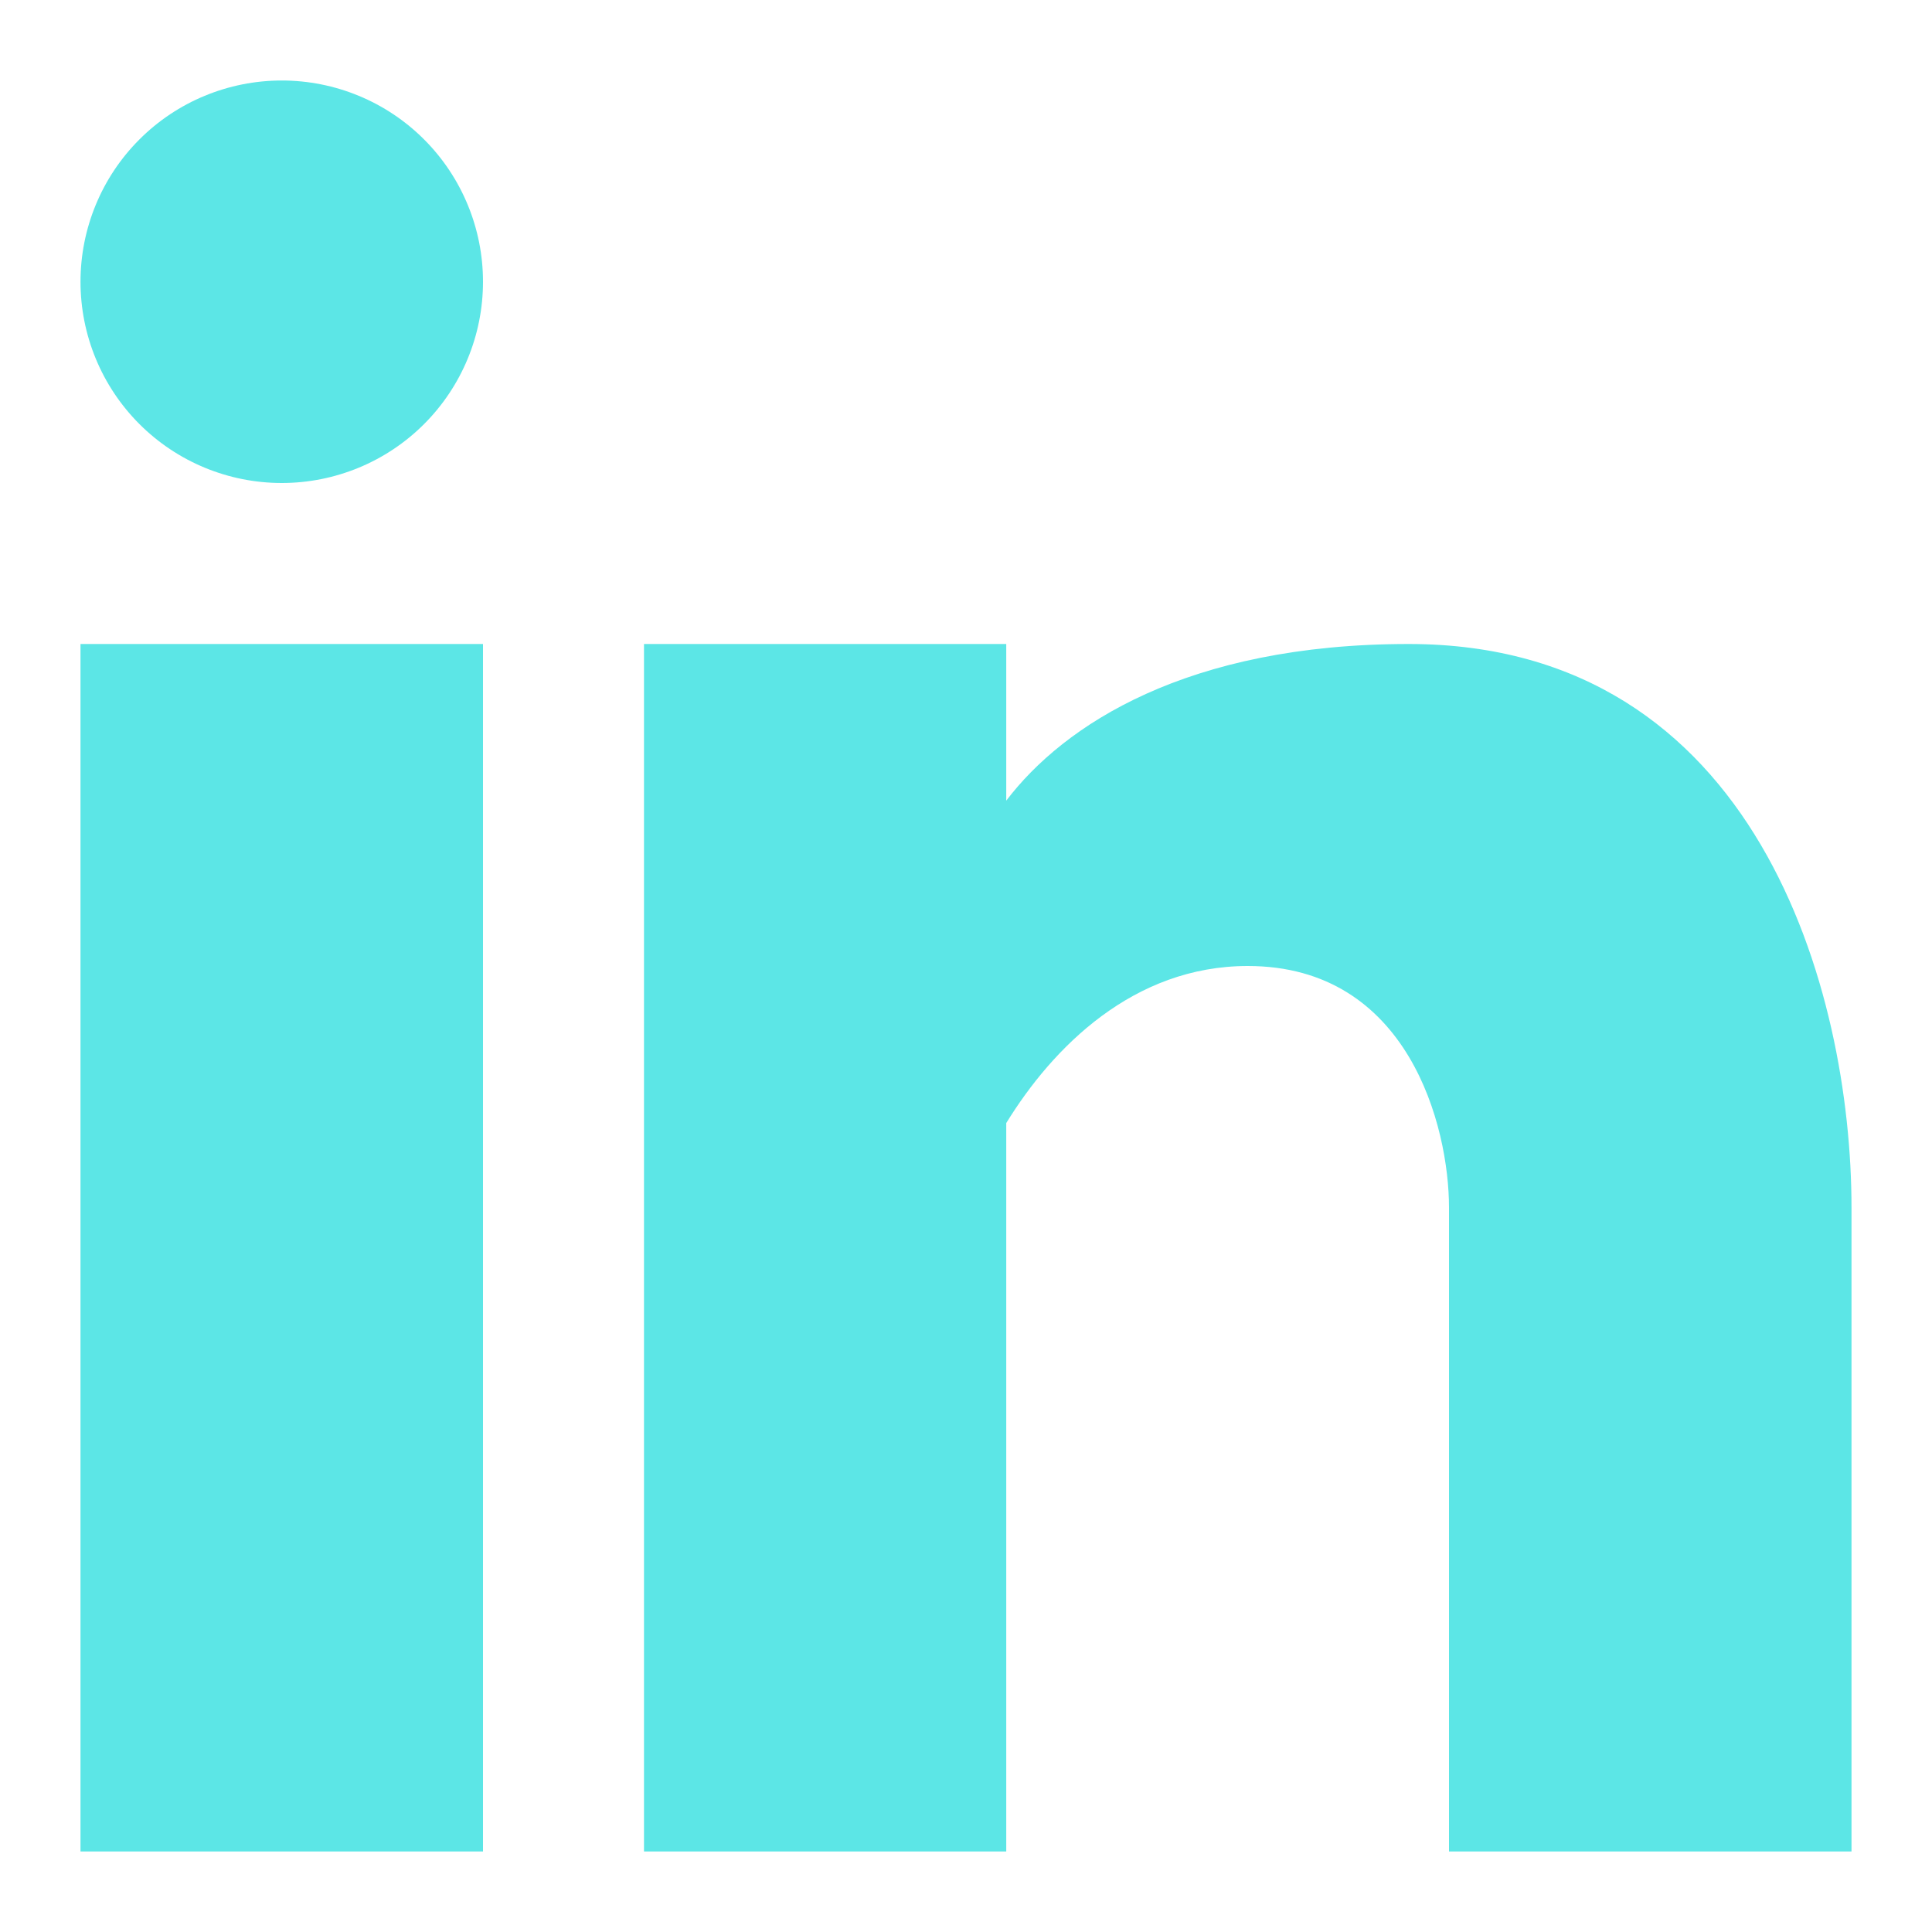
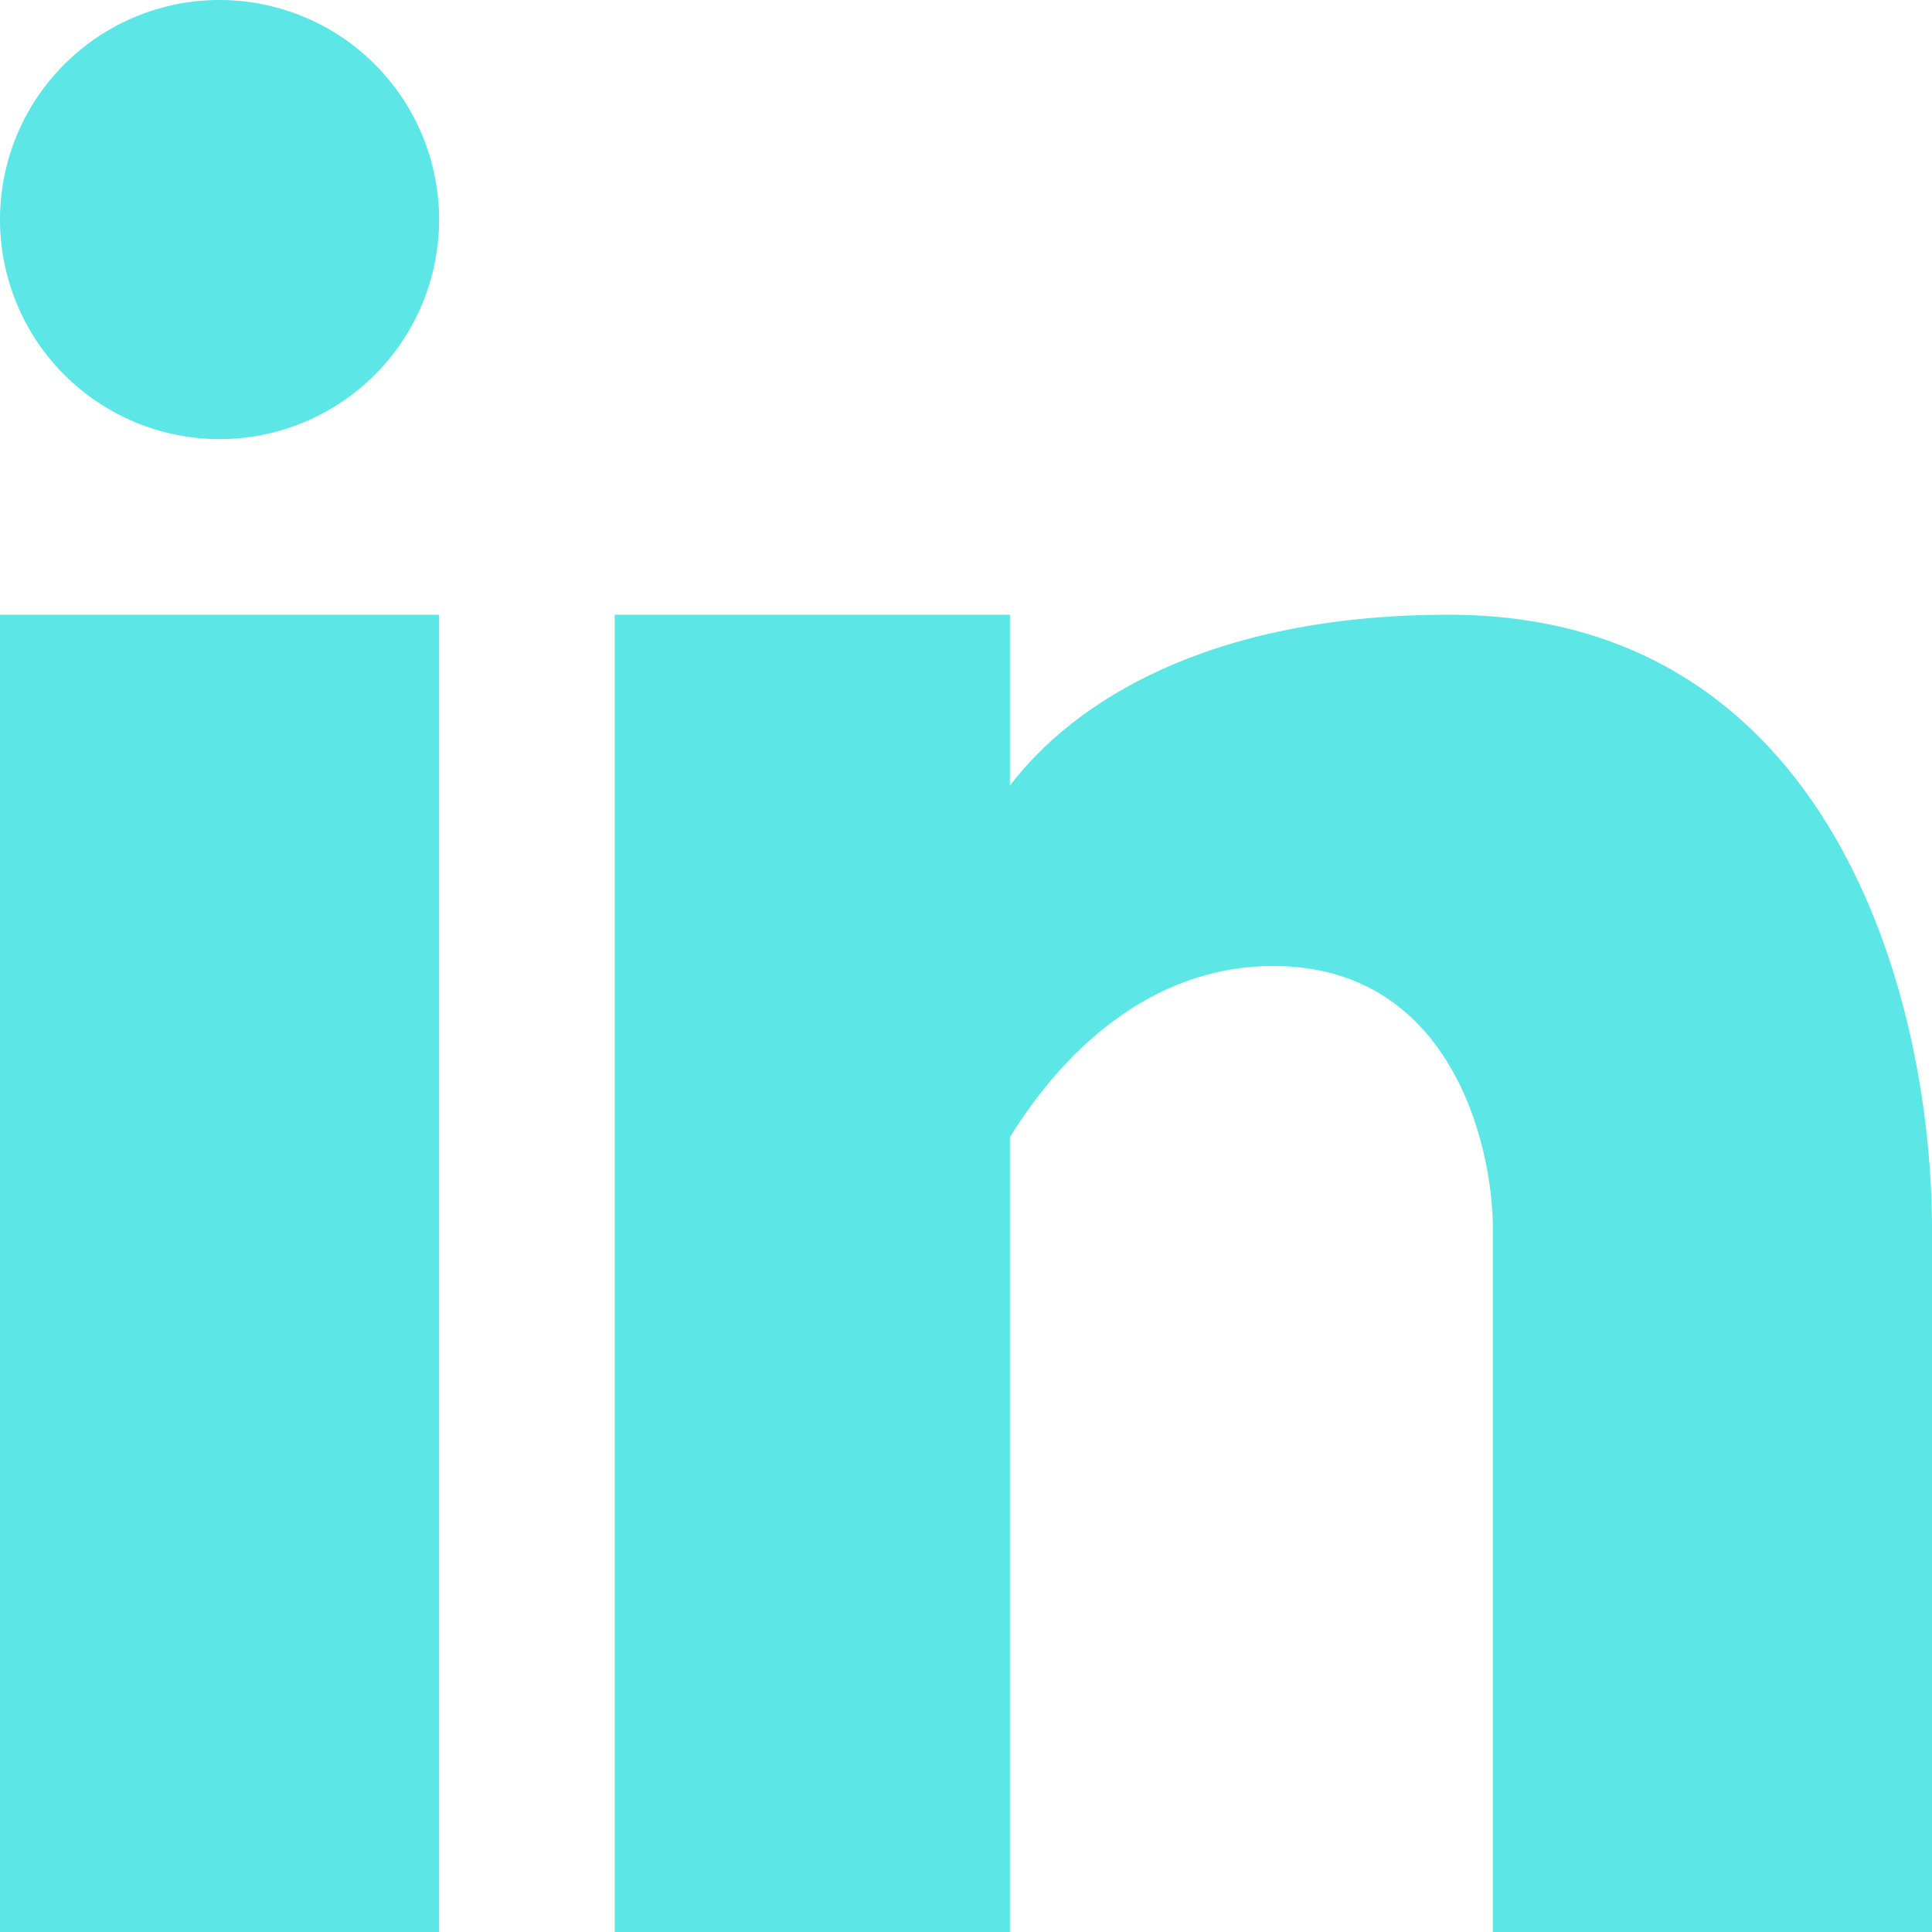
- <svg xmlns="http://www.w3.org/2000/svg" width="24" height="24" viewBox="0 0 24 24" fill="none">
-   <path fill-rule="evenodd" clip-rule="evenodd" d="M3.5 6C4.163 6 4.799 5.737 5.268 5.268C5.737 4.799 6 4.163 6 3.5C6 2.837 5.737 2.201 5.268 1.732C4.799 1.263 4.163 1 3.5 1C2.837 1 2.201 1.263 1.732 1.732C1.263 2.201 1 2.837 1 3.5C1 4.163 1.263 4.799 1.732 5.268C2.201 5.737 2.837 6 3.5 6ZM6 23V8H1V23H6ZM8 8H12.5V9.946C13.216 9.005 14.746 8 17.5 8C21.83 8 23 12.32 23 15V23H18V15C18 14 17.5 12 15.5 12C14.08 12 13.08 13.008 12.5 13.951V23H8V8Z" fill="#5CE6E6" />
+ <svg xmlns="http://www.w3.org/2000/svg" width="28" height="28" viewBox="0 0 28 28" fill="none">
+   <path fill-rule="evenodd" clip-rule="evenodd" d="M3.182 6.364C4.026 6.364 4.835 6.028 5.432 5.432C6.028 4.835 6.364 4.026 6.364 3.182C6.364 2.338 6.028 1.529 5.432 0.932C4.835 0.335 4.026 0 3.182 0C2.338 0 1.529 0.335 0.932 0.932C0.335 1.529 0 2.338 0 3.182C0 4.026 0.335 4.835 0.932 5.432C1.529 6.028 2.338 6.364 3.182 6.364ZM6.364 28V8.909H0V28H6.364ZM8.909 8.909H14.636V11.386C15.548 10.188 17.495 8.909 21 8.909C26.511 8.909 28 14.407 28 17.818V28H21.636V17.818C21.636 16.546 21 14 18.454 14C16.647 14 15.374 15.283 14.636 16.483V28H8.909V8.909Z" fill="#5CE6E6" />
</svg>
